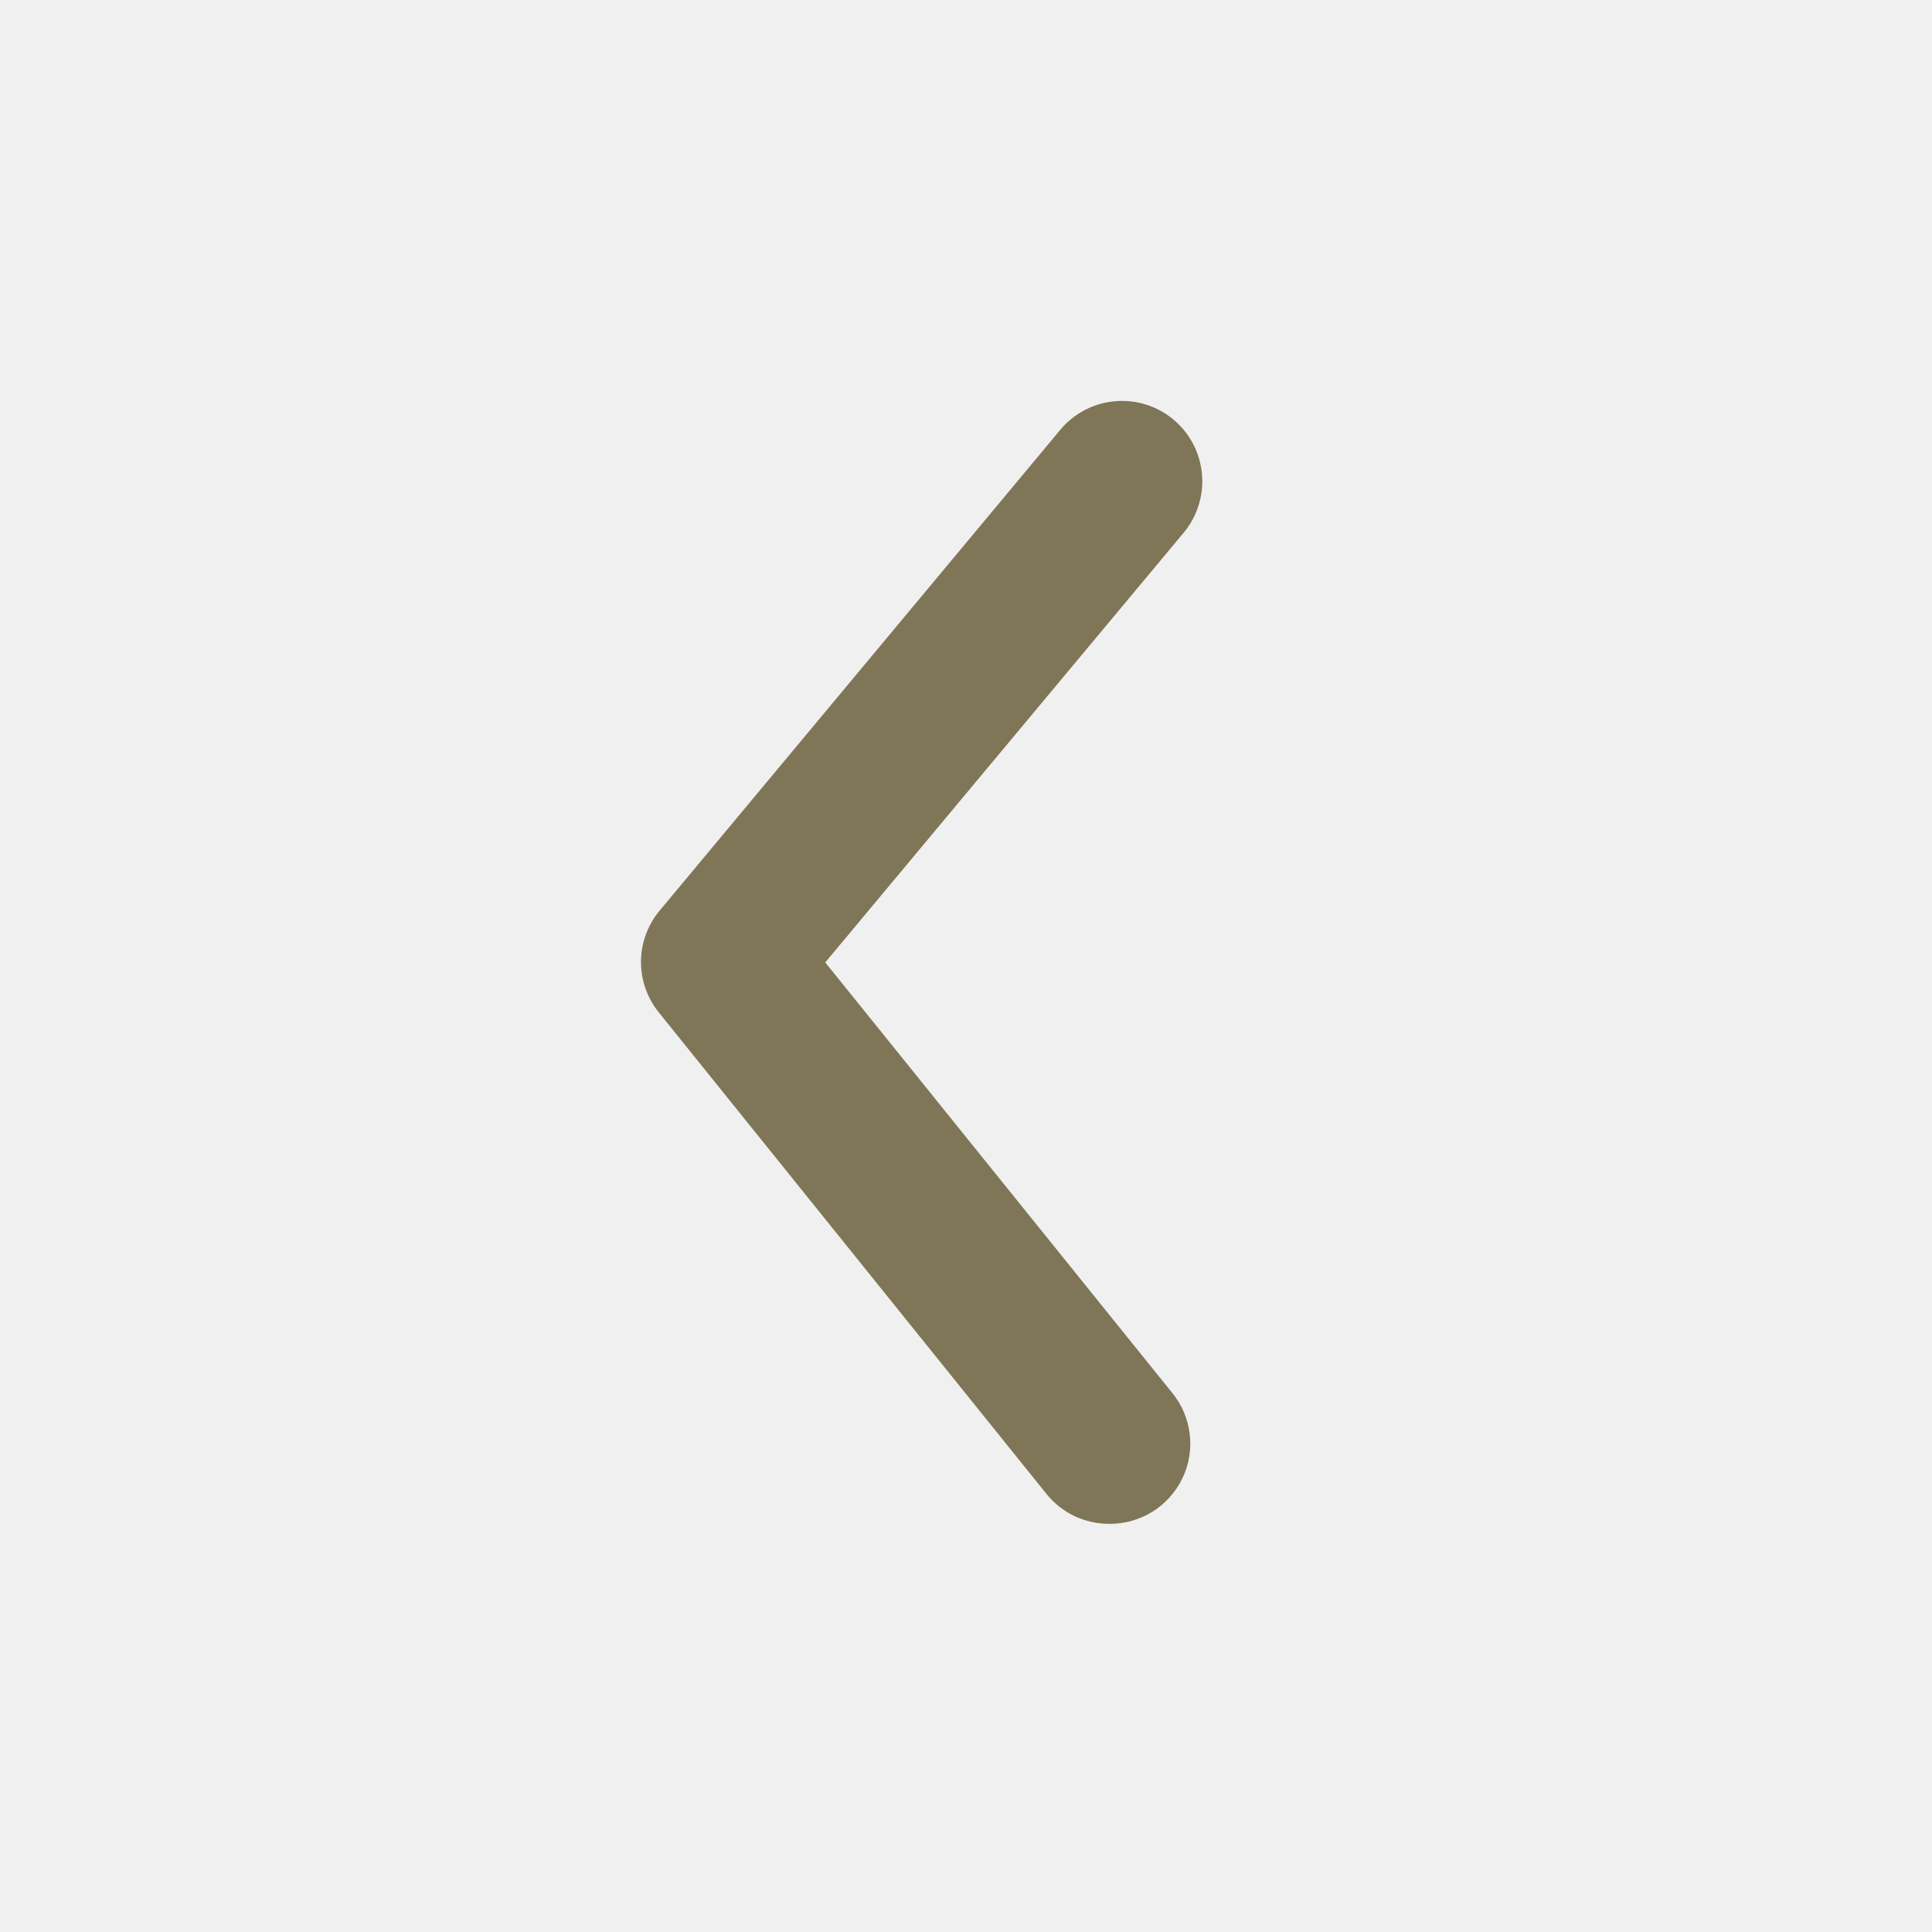
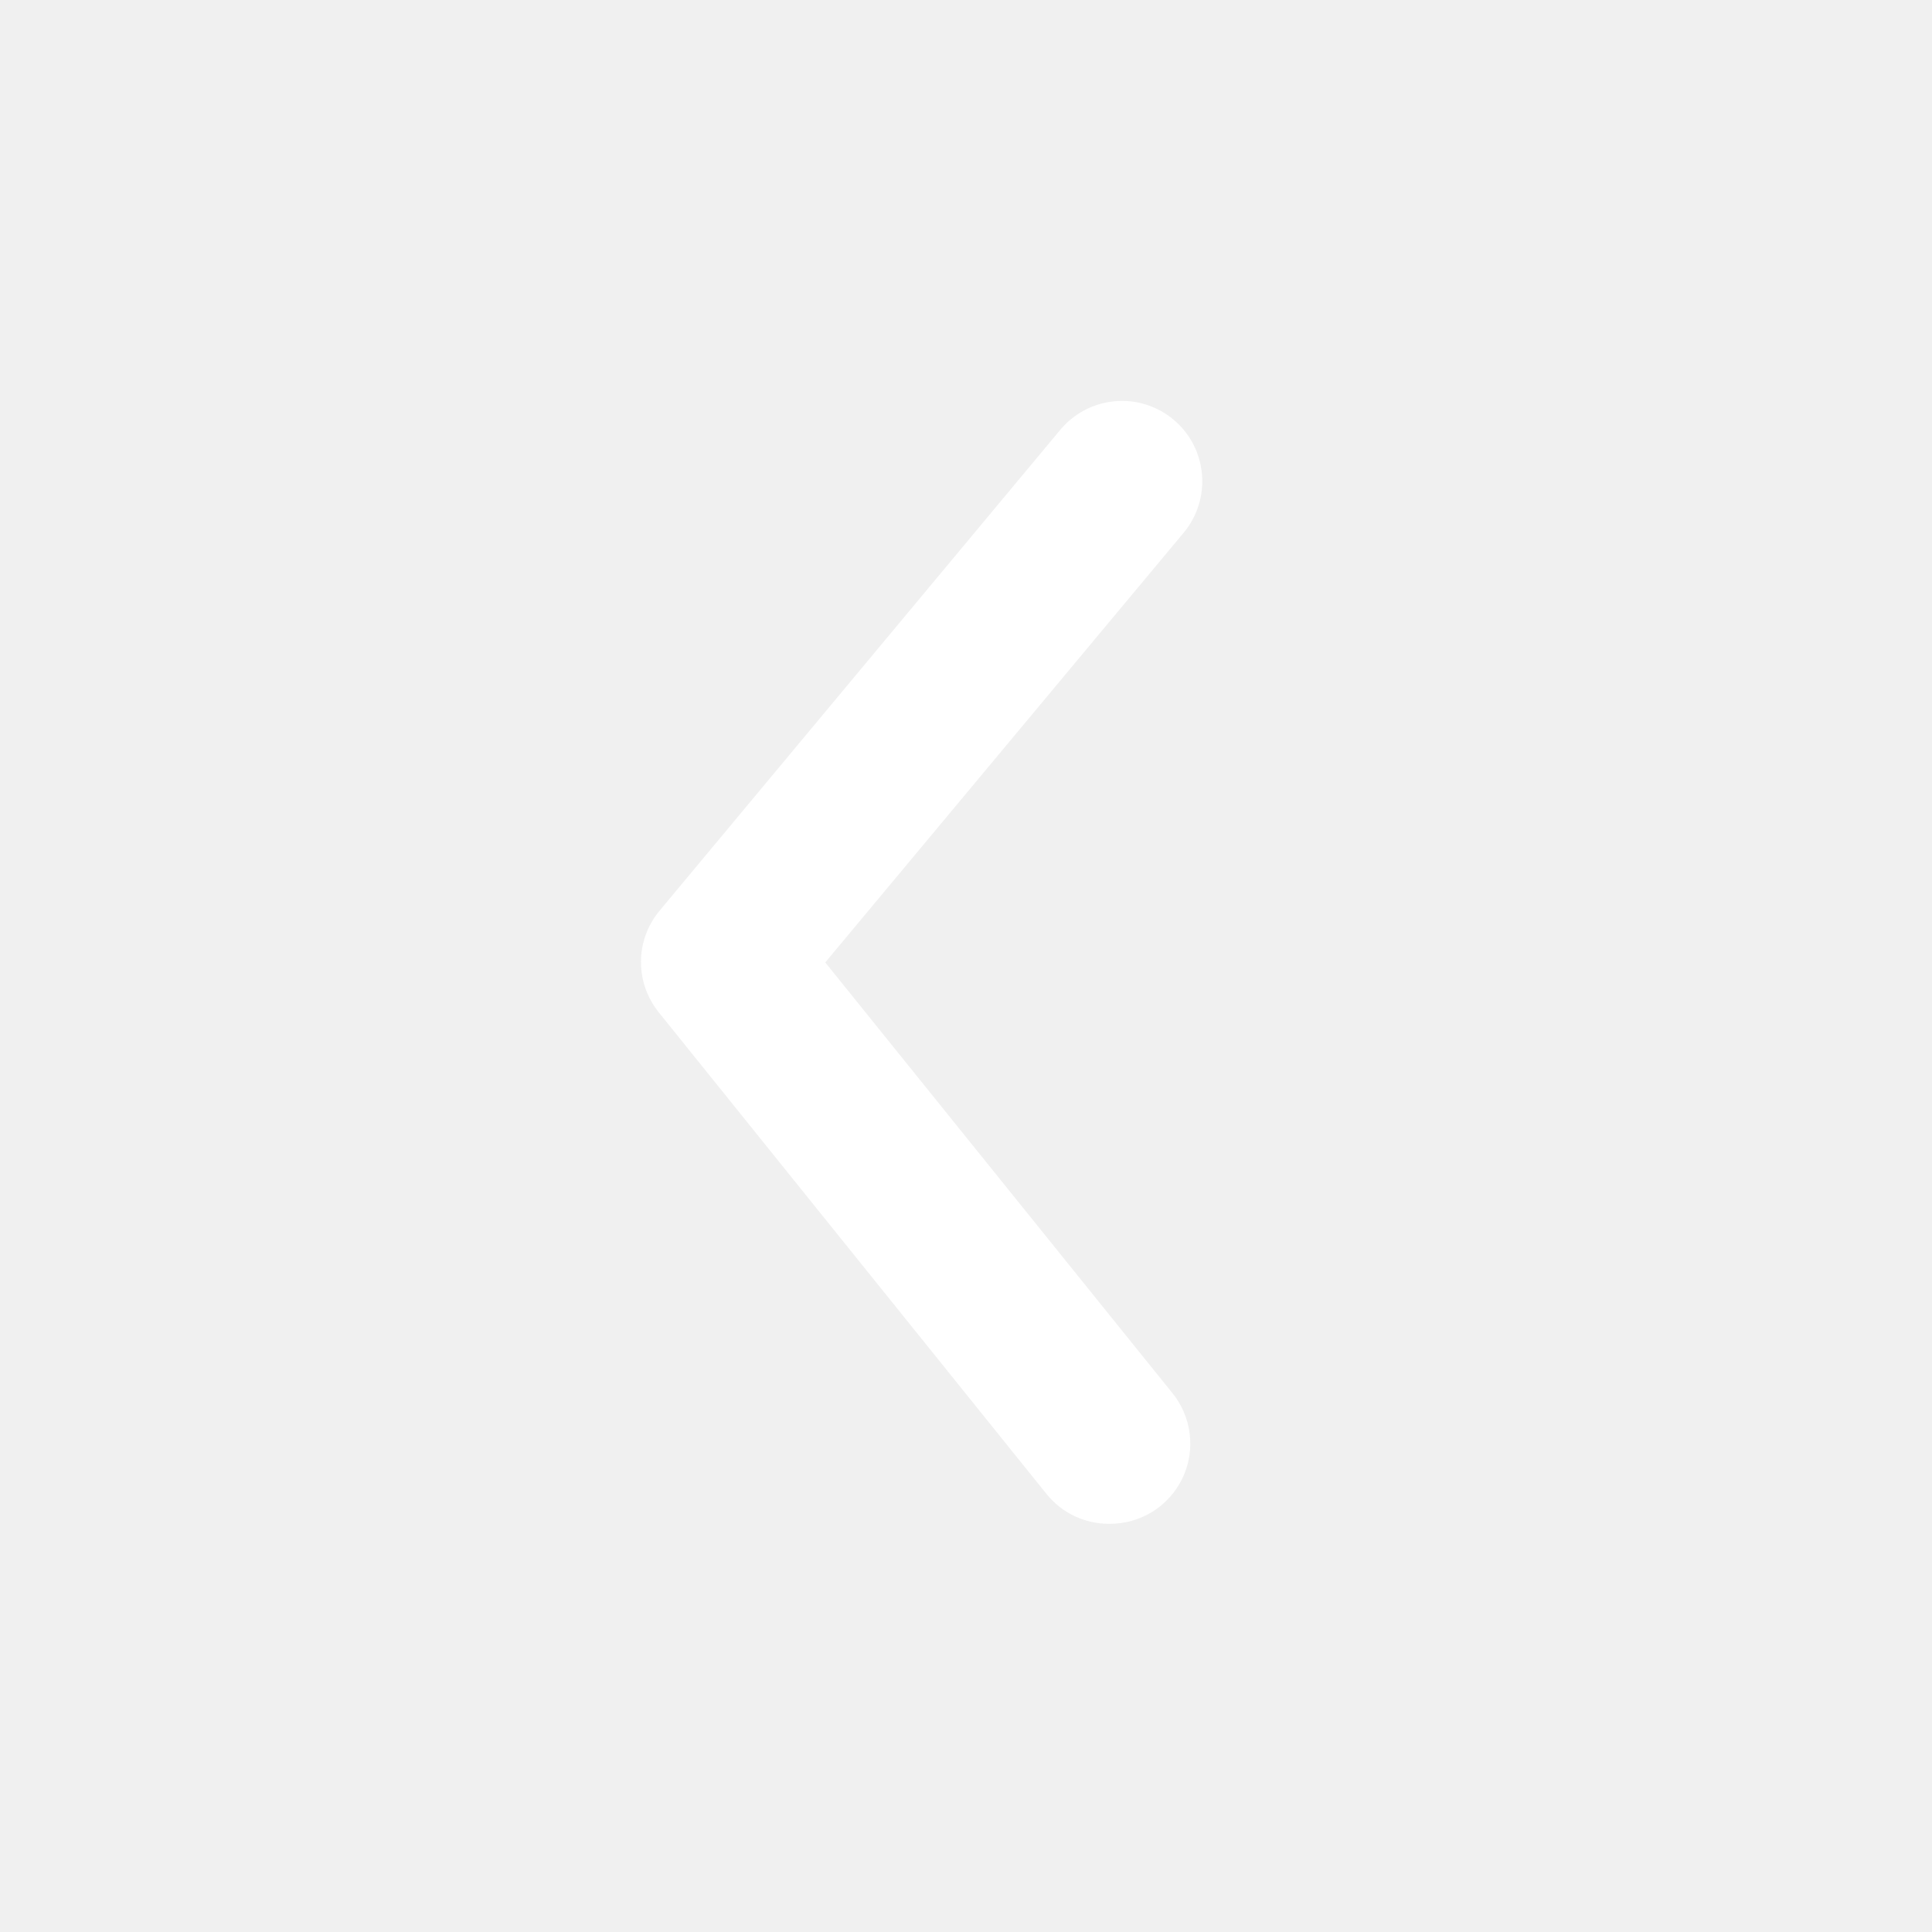
<svg xmlns="http://www.w3.org/2000/svg" width="26" height="26" viewBox="0 0 26 26" fill="none">
-   <path d="M14.927 20.507C14.765 20.507 14.606 20.472 14.46 20.403C14.315 20.334 14.187 20.233 14.085 20.107L8.872 13.632C8.713 13.438 8.626 13.196 8.626 12.946C8.626 12.696 8.713 12.454 8.872 12.261L14.268 5.785C14.452 5.565 14.715 5.426 15 5.4C15.286 5.373 15.57 5.462 15.79 5.645C16.011 5.828 16.149 6.091 16.175 6.377C16.202 6.662 16.114 6.946 15.931 7.167L11.106 12.952L15.769 18.737C15.901 18.895 15.984 19.088 16.01 19.293C16.036 19.497 16.003 19.705 15.914 19.891C15.825 20.077 15.685 20.234 15.511 20.343C15.335 20.452 15.133 20.509 14.927 20.507Z" fill="#7E7656" />
+   <path d="M14.927 20.507C14.765 20.507 14.606 20.472 14.46 20.403C14.315 20.334 14.187 20.233 14.085 20.107L8.872 13.632C8.713 13.438 8.626 13.196 8.626 12.946C8.626 12.696 8.713 12.454 8.872 12.261L14.268 5.785C14.452 5.565 14.715 5.426 15 5.4C15.286 5.373 15.57 5.462 15.79 5.645C16.011 5.828 16.149 6.091 16.175 6.377C16.202 6.662 16.114 6.946 15.931 7.167L11.106 12.952L15.769 18.737C15.901 18.895 15.984 19.088 16.01 19.293C16.036 19.497 16.003 19.705 15.914 19.891C15.825 20.077 15.685 20.234 15.511 20.343C15.335 20.452 15.133 20.509 14.927 20.507Z" fill="#ffffff" />
</svg>
